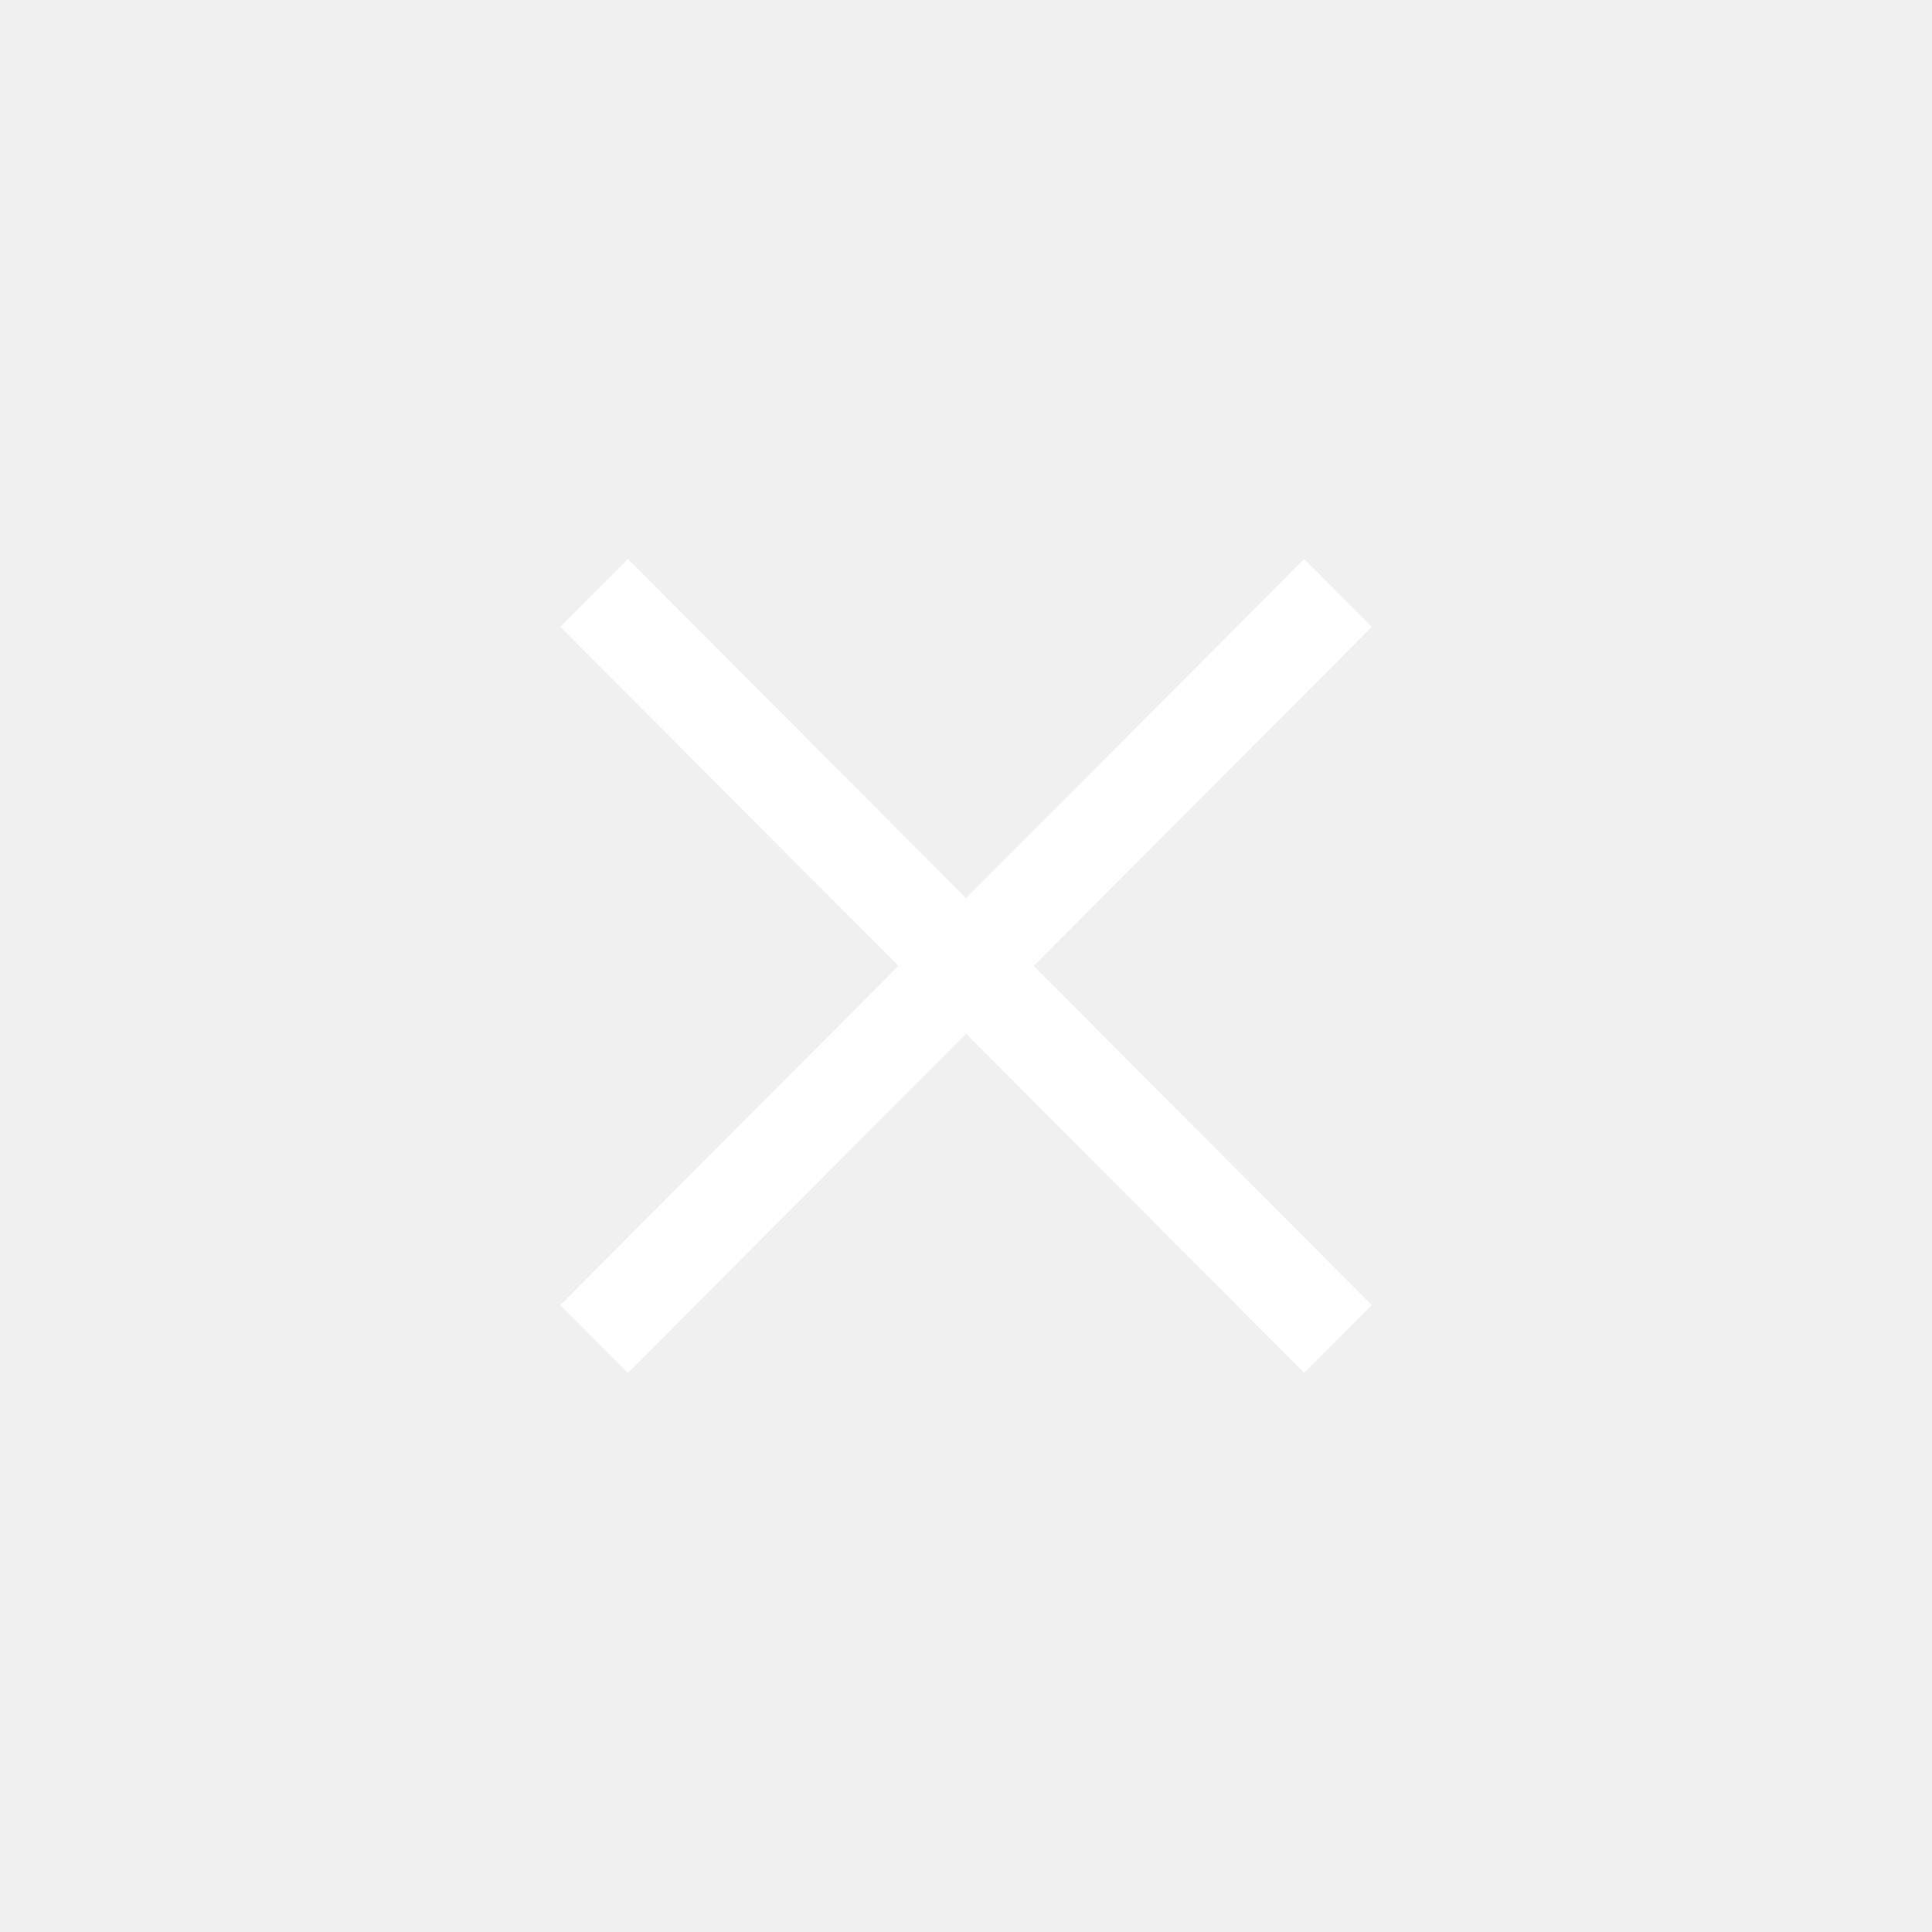
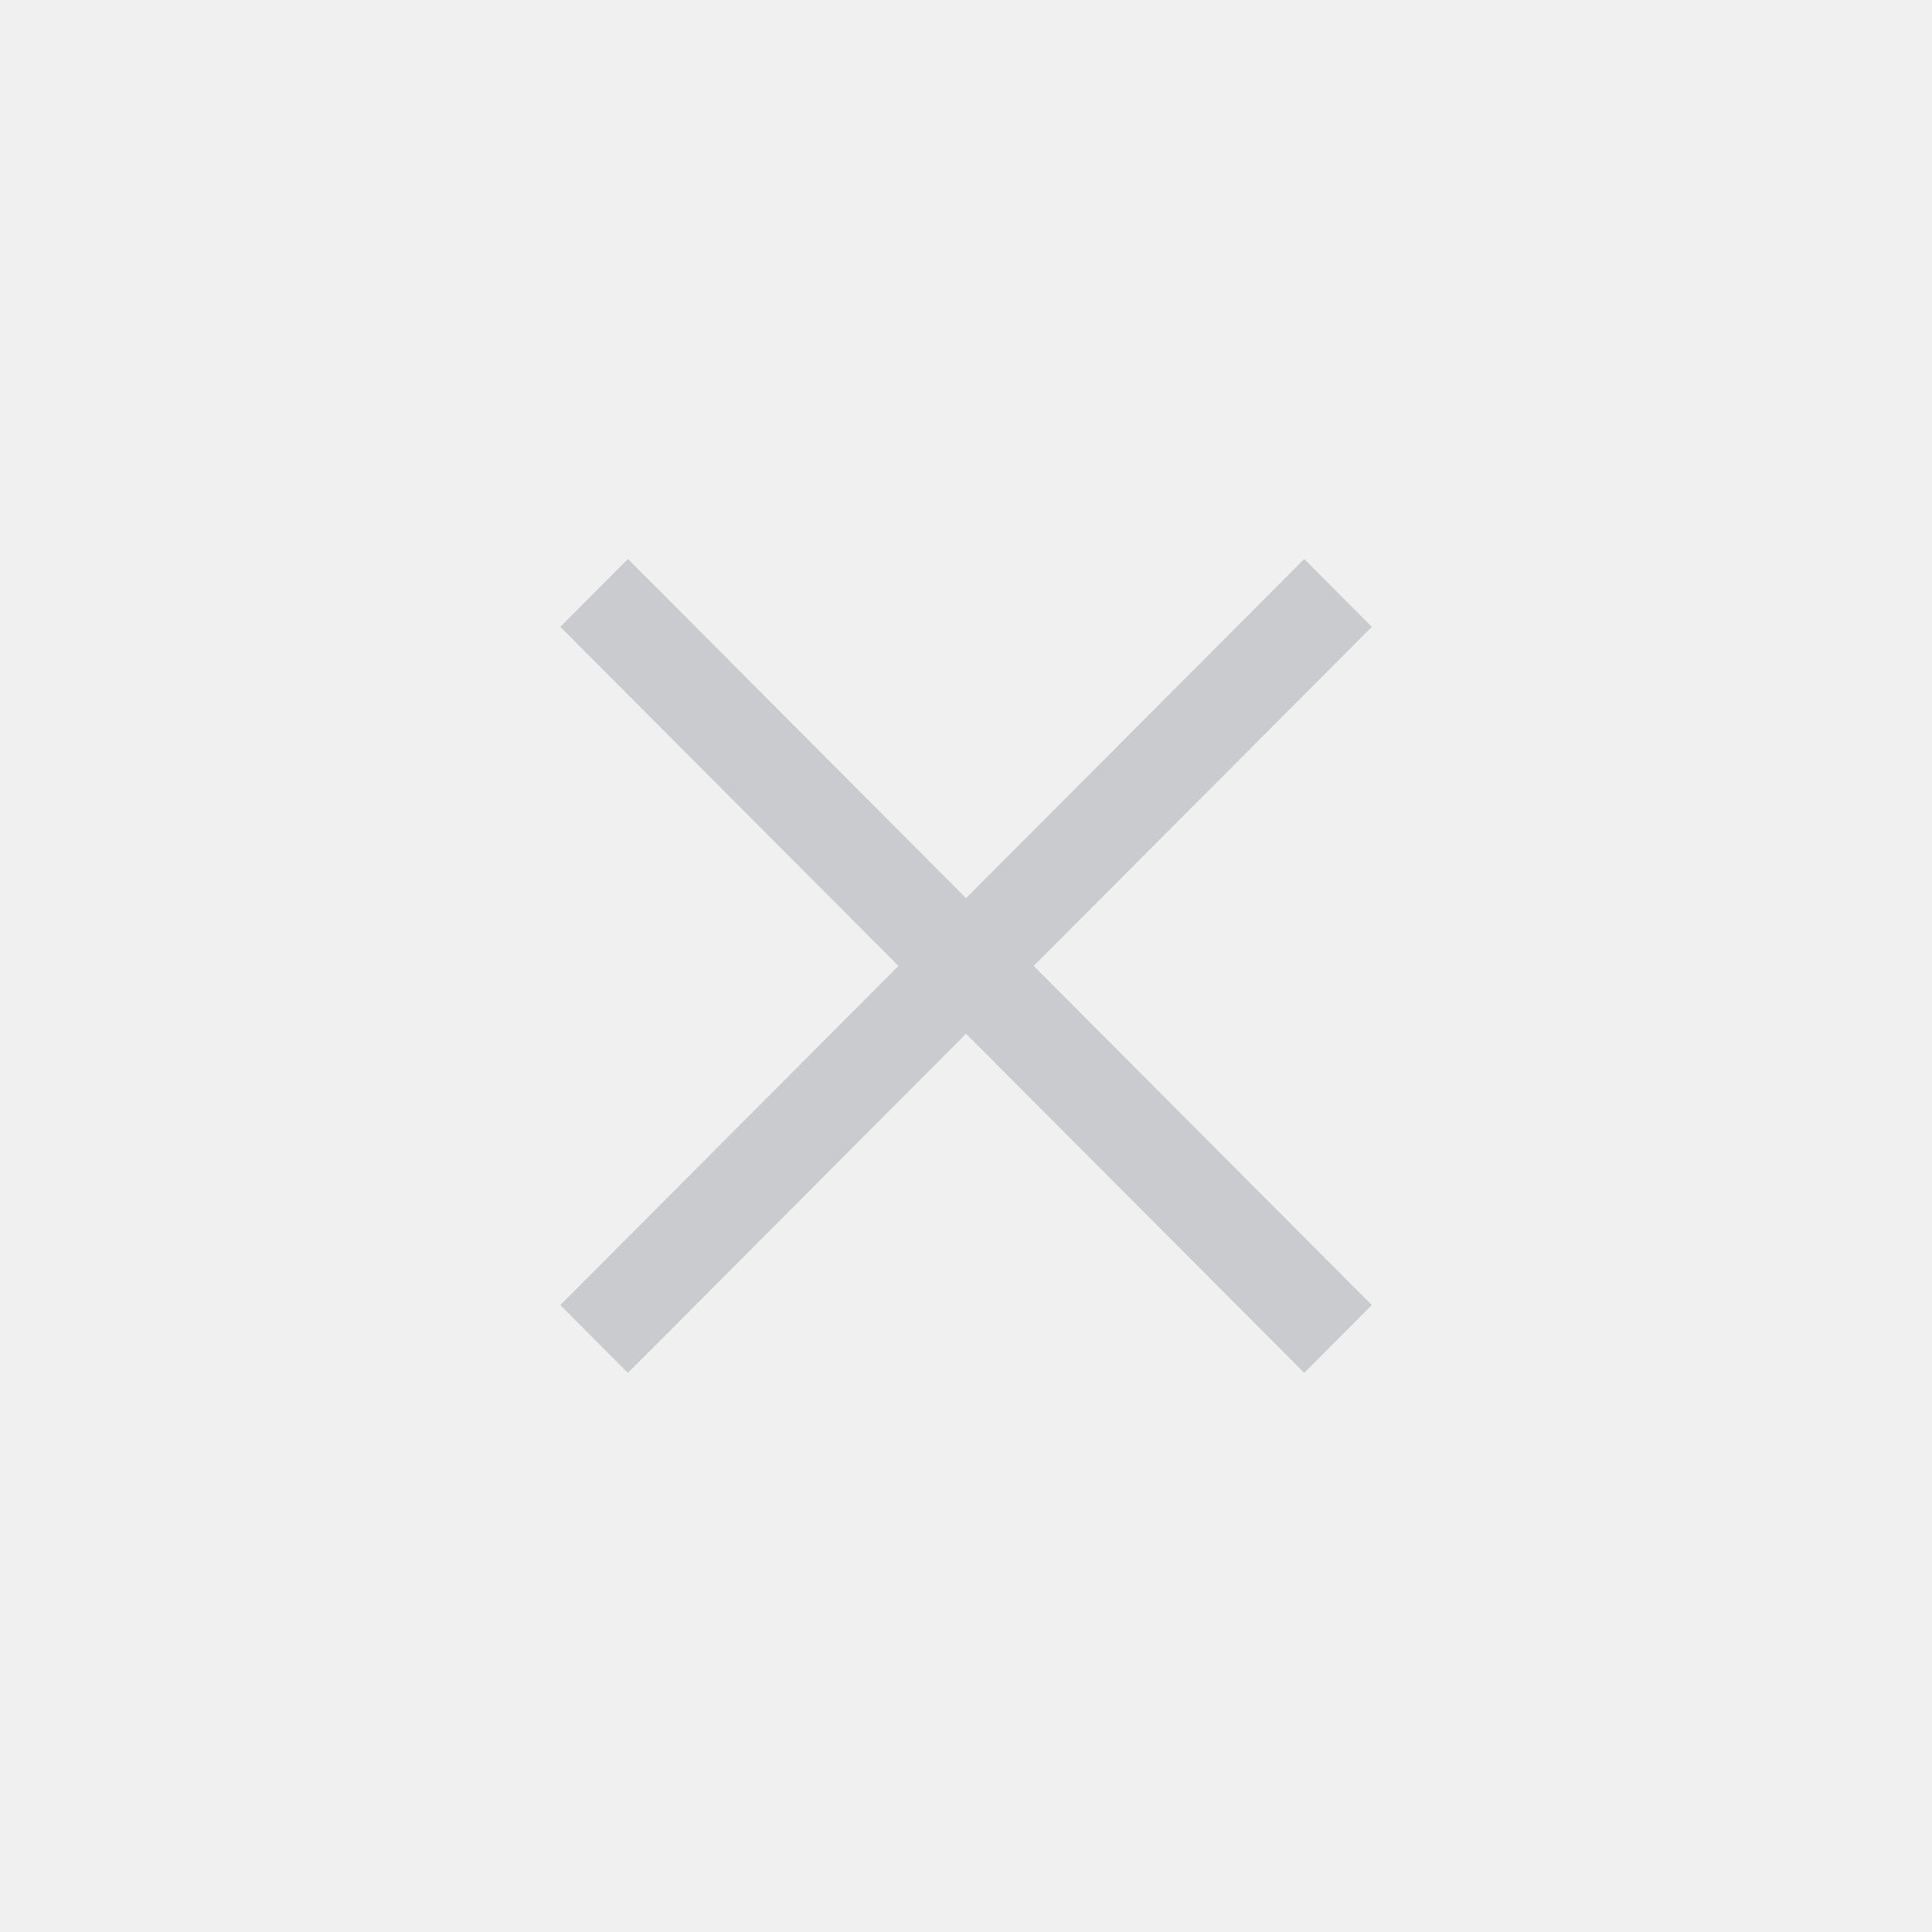
<svg xmlns="http://www.w3.org/2000/svg" id="svg8" version="1.1" viewBox="0 0 7.937 7.938" height="30" width="30">
  <defs id="defs2" />
  <g transform="translate(0,-289.0625)" id="layer1">
    <g transform="matrix(0.2645833,0,0,0.2645833,11.89587,2.95642)" id="4" />
    <g transform="matrix(0.2645833,0,0,0.2645833,8.257853,2.602067)" id="4-7" />
    <rect style="opacity:0;fill:#000000;fill-opacity:1;stroke:none;stroke-width:0.184;stroke-linejoin:miter;stroke-miterlimit:4;stroke-dasharray:none;stroke-opacity:1;paint-order:markers stroke fill" id="rect1569-36" width="6.209" height="6.227" x="0.864" y="289.918" ry="6.5889685e-06" />
-     <polygon style="fill:#ffffff;fill-opacity:1" transform="matrix(0.3922627,0,0,0.393394,-3.974569,285.065)" points="24.146,17.063 20.958,20.25 24.146,23.438 24.5,23.792 23.792,24.5 23.438,24.146 20.25,20.958 17.063,24.146 16.708,24.5 16,23.792 16.354,23.438 19.542,20.25 16.354,17.063 16,16.708 16.708,16 17.063,16.354 20.25,19.542 23.438,16.354 23.792,16 24.5,16.708 " id="polygon2562" />
+     <polygon style="fill:#cacbce;fill-opacity:1" transform="matrix(0.3922627,0,0,0.393394,-3.974569,285.065)" points="24.146,17.063 20.958,20.25 24.146,23.438 24.5,23.792 23.792,24.5 23.438,24.146 20.25,20.958 17.063,24.146 16.708,24.5 16,23.792 16.354,23.438 19.542,20.25 16.354,17.063 16,16.708 16.708,16 17.063,16.354 20.25,19.542 23.438,16.354 23.792,16 24.5,16.708 " id="polygon2562" />
  </g>
</svg>
